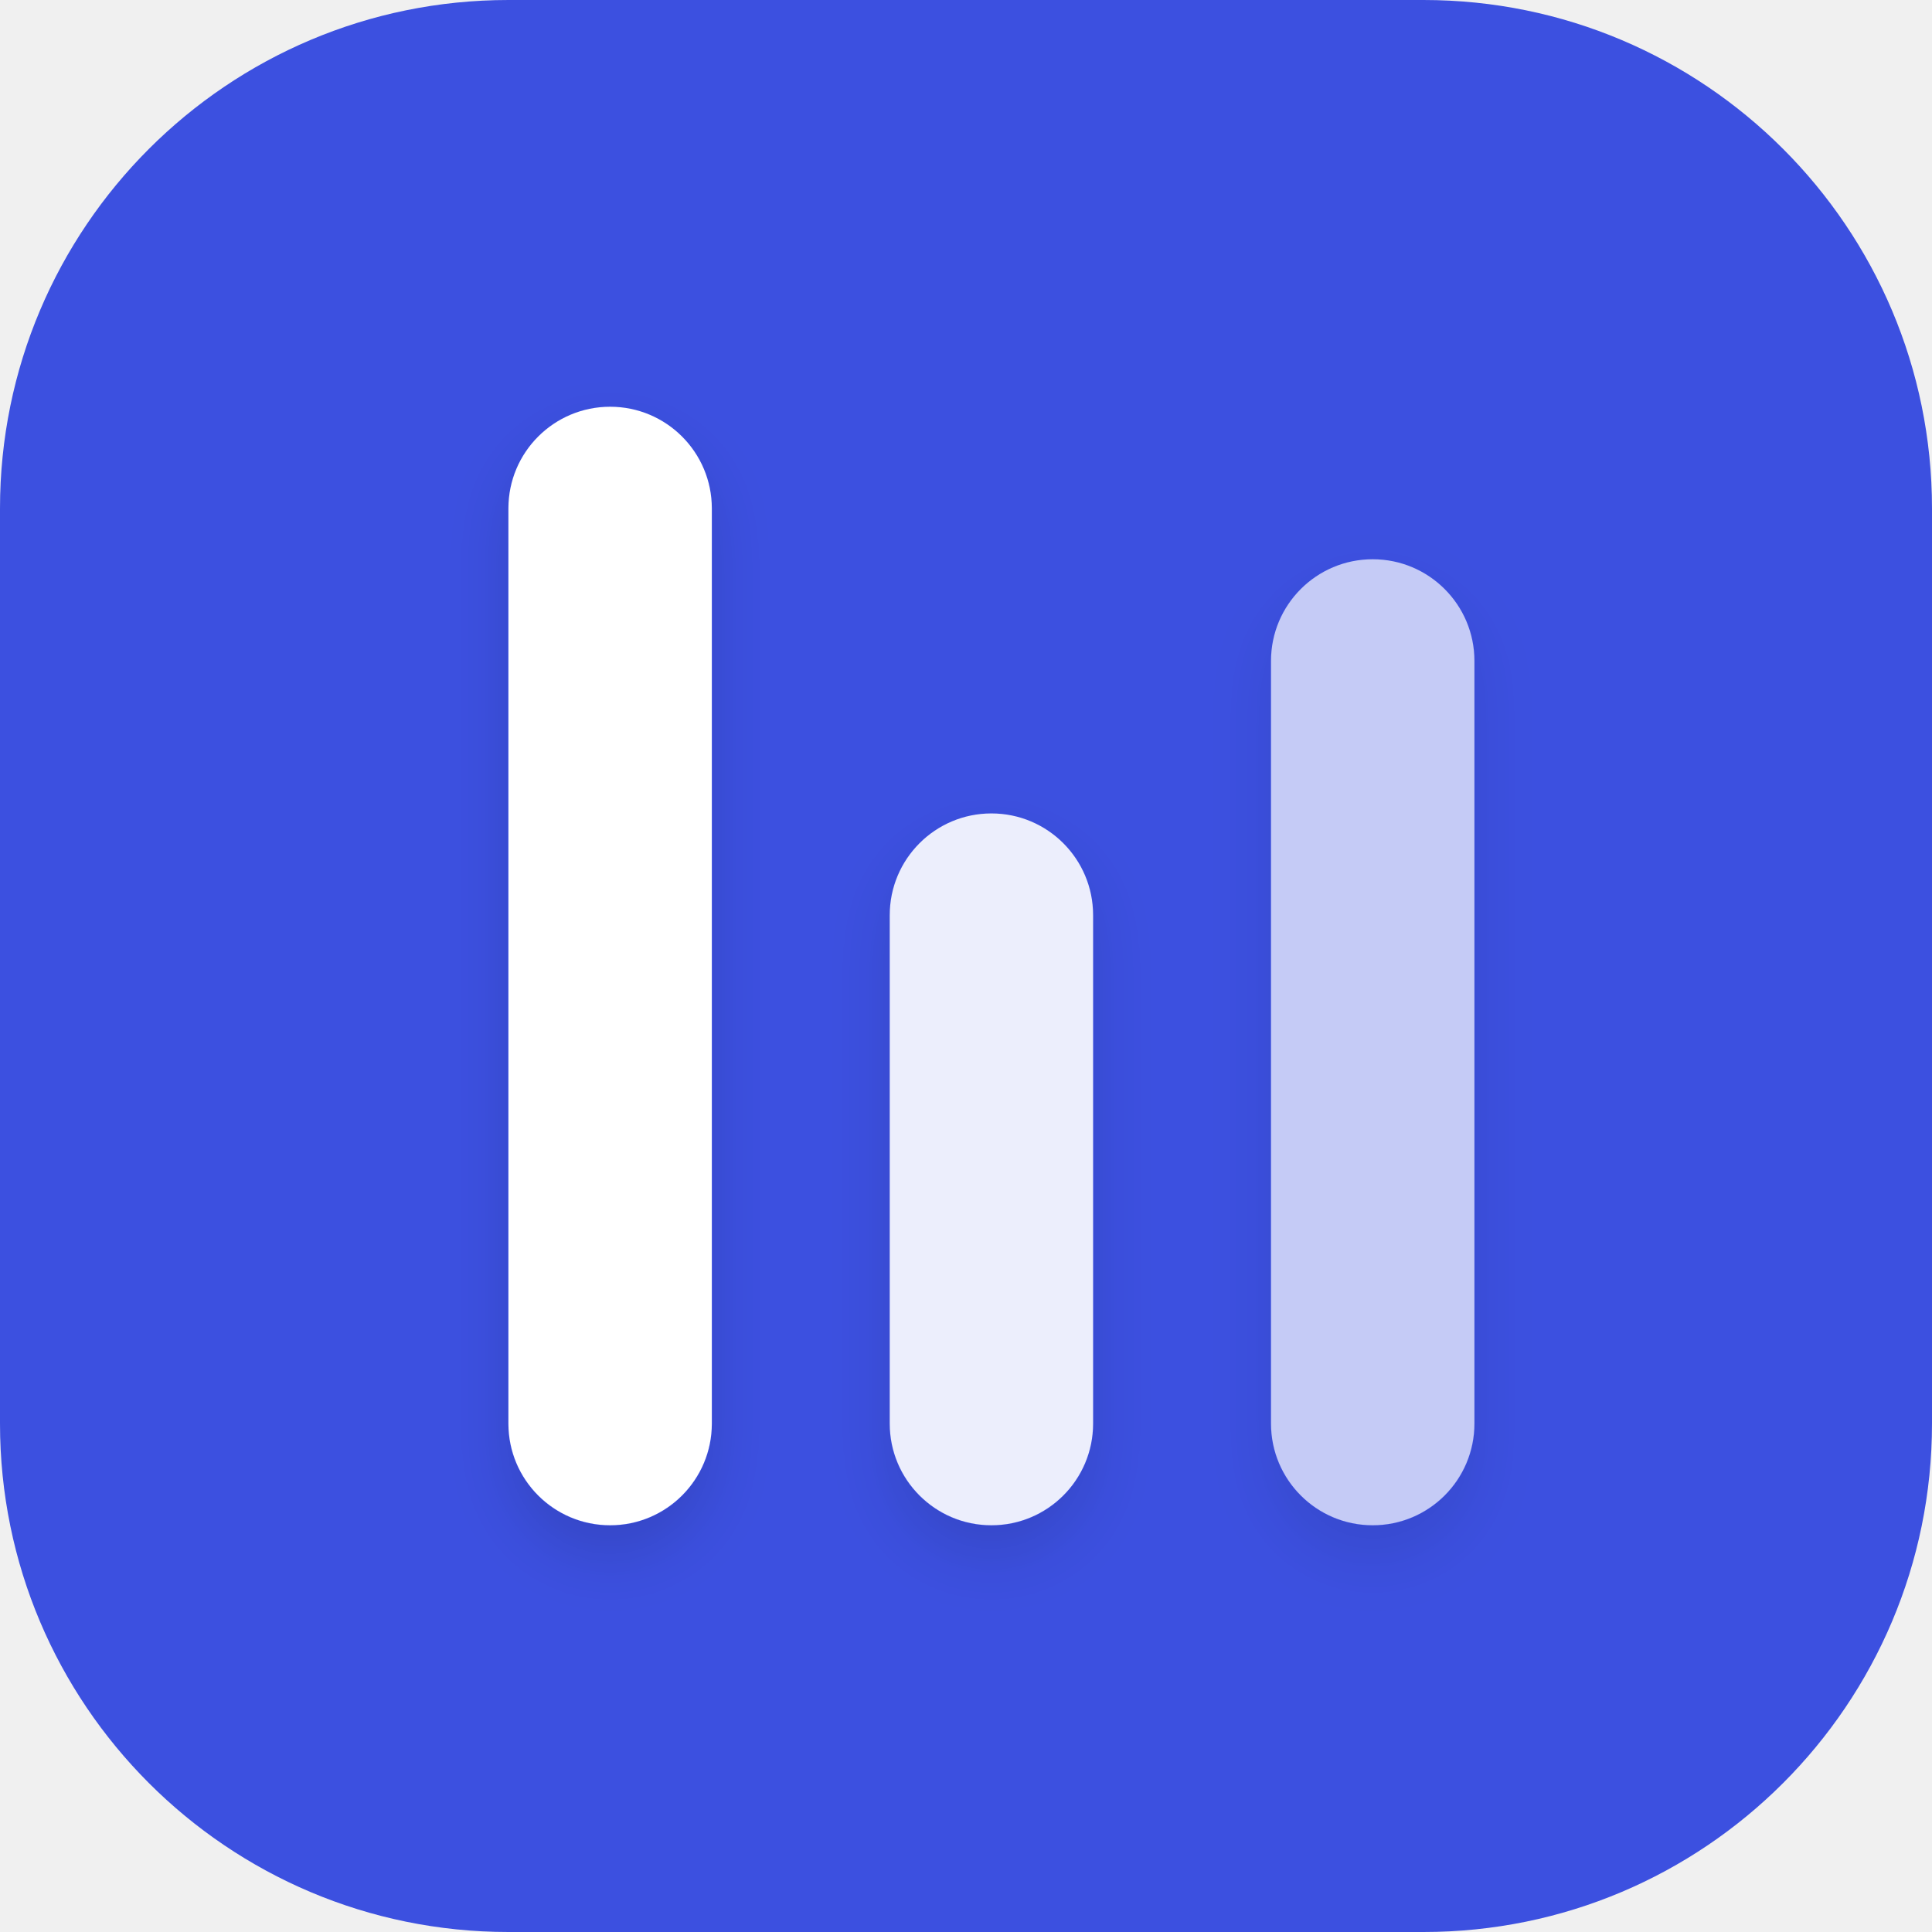
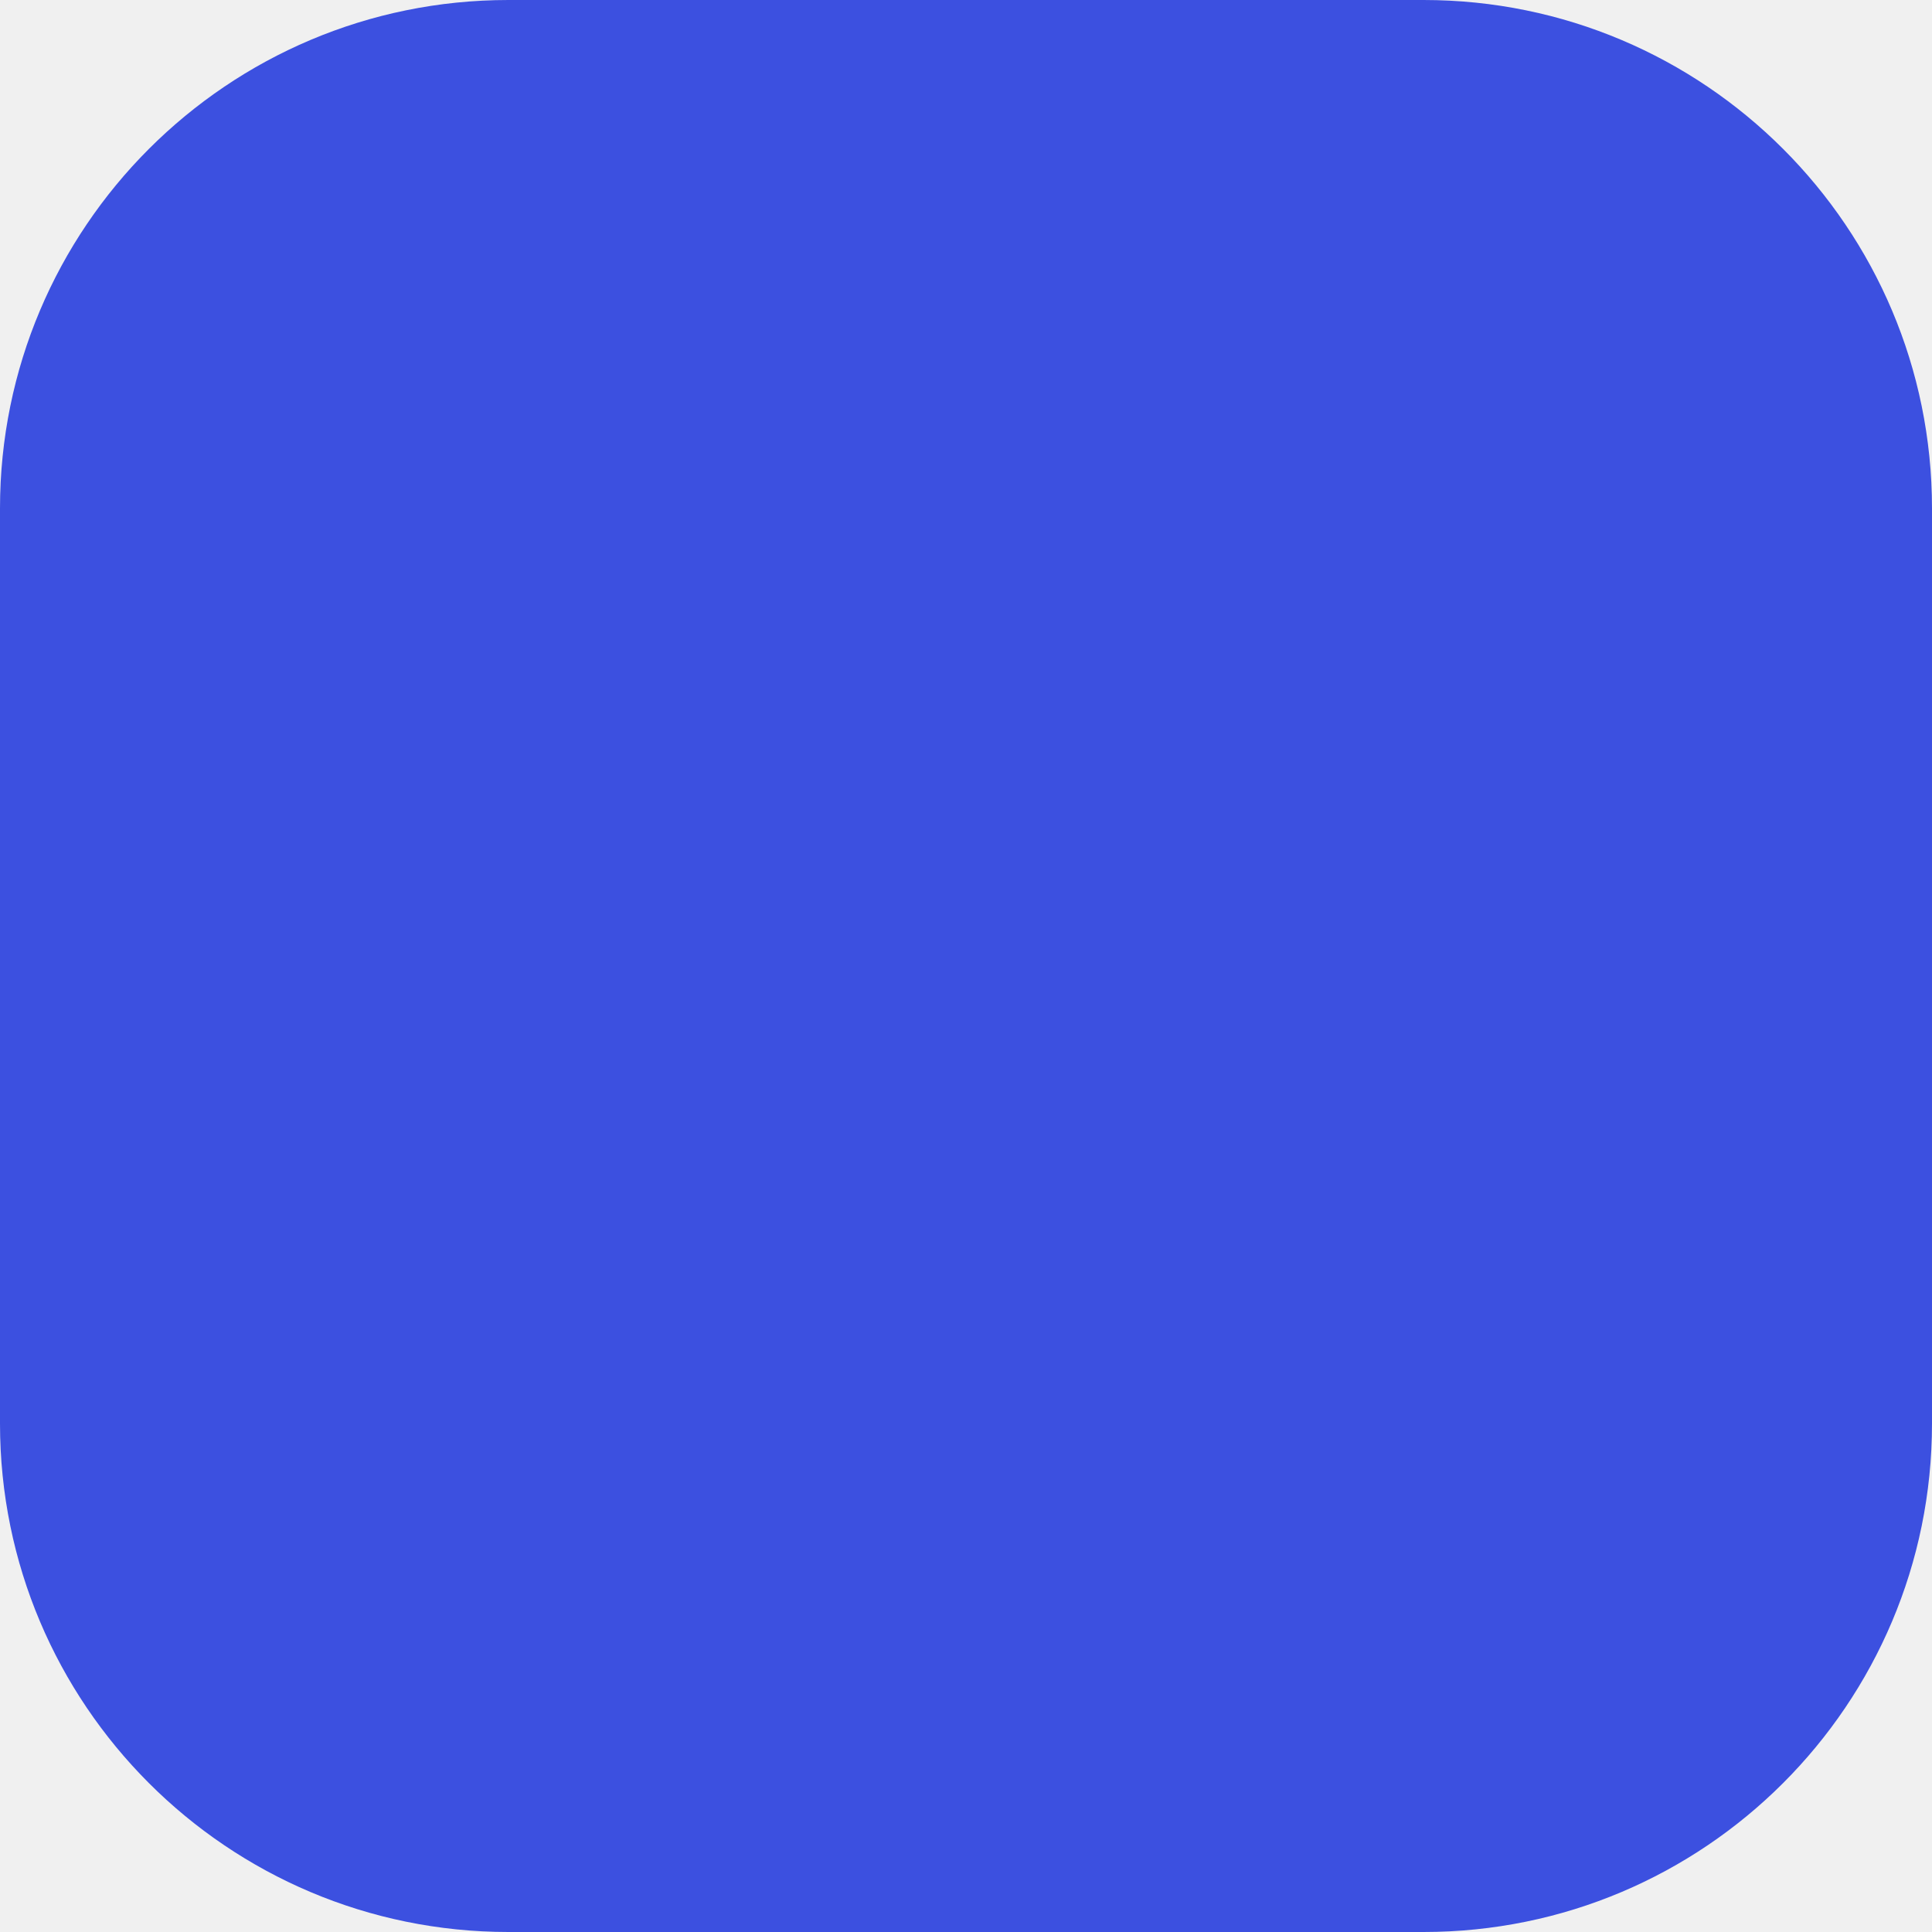
<svg xmlns="http://www.w3.org/2000/svg" width="32" height="32" viewBox="0 0 32 32" fill="none">
  <path d="M0 8.421C0 3.77 3.77 0 8.421 0H23.579C28.23 0 32 3.77 32 8.421V23.579C32 28.23 28.23 32 23.579 32H8.421C3.77 32 0 28.23 0 23.579V8.421Z" fill="#3C50E0" />
  <g filter="url(#filter0_d_521_14078)">
    <path d="M8.421 8.421C8.421 7.491 9.175 6.737 10.106 6.737V6.737C11.036 6.737 11.79 7.491 11.79 8.421V23.579C11.79 24.509 11.036 25.263 10.106 25.263V25.263C9.175 25.263 8.421 24.509 8.421 23.579V8.421Z" fill="white" />
  </g>
  <g opacity="0.9" filter="url(#filter1_d_521_14078)">
    <path d="M14.737 15.158C14.737 14.227 15.491 13.473 16.421 13.473V13.473C17.351 13.473 18.105 14.227 18.105 15.158V23.579C18.105 24.509 17.351 25.263 16.421 25.263V25.263C15.491 25.263 14.737 24.509 14.737 23.579V15.158Z" fill="white" />
  </g>
  <g opacity="0.7" filter="url(#filter2_d_521_14078)">
    <path d="M21.052 10.947C21.052 10.017 21.806 9.263 22.736 9.263V9.263C23.667 9.263 24.421 10.017 24.421 10.947V23.578C24.421 24.509 23.667 25.263 22.736 25.263V25.263C21.806 25.263 21.052 24.509 21.052 23.578V10.947Z" fill="white" />
  </g>
  <defs>
-     <filter id="filter0_d_521_14078" x="7.421" y="6.237" width="5.369" height="20.526" filterUnits="userSpaceOnUse" color-interpolation-filters="sRGB">
+     <filter id="filter0_d_521_14078" x="7.421" y="6.237" width="5.369" height="20.526" filterUnits="orderspaceOnUse" color-interpolation-filters="sRGB">
      <feFlood flood-opacity="0" result="BackgroundImageFix" />
      <feColorMatrix in="SourceAlpha" type="matrix" values="0 0 0 0 0 0 0 0 0 0 0 0 0 0 0 0 0 0 127 0" result="hardAlpha" />
      <feOffset dy="0.5" />
      <feGaussianBlur stdDeviation="0.5" />
      <feComposite in2="hardAlpha" operator="out" />
      <feColorMatrix type="matrix" values="0 0 0 0 0 0 0 0 0 0 0 0 0 0 0 0 0 0 0.12 0" />
      <feBlend mode="normal" in2="BackgroundImageFix" result="effect1_dropShadow_521_14078" />
      <feBlend mode="normal" in="SourceGraphic" in2="effect1_dropShadow_521_14078" result="shape" />
    </filter>
-     <filter id="filter1_d_521_14078" x="13.737" y="12.973" width="5.369" height="13.79" filterUnits="userSpaceOnUse" color-interpolation-filters="sRGB">
+     <filter id="filter1_d_521_14078" x="13.737" y="12.973" width="5.369" height="13.79" filterUnits="orderspaceOnUse" color-interpolation-filters="sRGB">
      <feFlood flood-opacity="0" result="BackgroundImageFix" />
      <feColorMatrix in="SourceAlpha" type="matrix" values="0 0 0 0 0 0 0 0 0 0 0 0 0 0 0 0 0 0 127 0" result="hardAlpha" />
      <feOffset dy="0.5" />
      <feGaussianBlur stdDeviation="0.5" />
      <feComposite in2="hardAlpha" operator="out" />
      <feColorMatrix type="matrix" values="0 0 0 0 0 0 0 0 0 0 0 0 0 0 0 0 0 0 0.12 0" />
      <feBlend mode="normal" in2="BackgroundImageFix" result="effect1_dropShadow_521_14078" />
      <feBlend mode="normal" in="SourceGraphic" in2="effect1_dropShadow_521_14078" result="shape" />
    </filter>
-     <filter id="filter2_d_521_14078" x="20.052" y="8.763" width="5.369" height="18" filterUnits="userSpaceOnUse" color-interpolation-filters="sRGB">
+     <filter id="filter2_d_521_14078" x="20.052" y="8.763" width="5.369" height="18" filterUnits="orderspaceOnUse" color-interpolation-filters="sRGB">
      <feFlood flood-opacity="0" result="BackgroundImageFix" />
      <feColorMatrix in="SourceAlpha" type="matrix" values="0 0 0 0 0 0 0 0 0 0 0 0 0 0 0 0 0 0 127 0" result="hardAlpha" />
      <feOffset dy="0.5" />
      <feGaussianBlur stdDeviation="0.5" />
      <feComposite in2="hardAlpha" operator="out" />
      <feColorMatrix type="matrix" values="0 0 0 0 0 0 0 0 0 0 0 0 0 0 0 0 0 0 0.12 0" />
      <feBlend mode="normal" in2="BackgroundImageFix" result="effect1_dropShadow_521_14078" />
      <feBlend mode="normal" in="SourceGraphic" in2="effect1_dropShadow_521_14078" result="shape" />
    </filter>
  </defs>
</svg>
